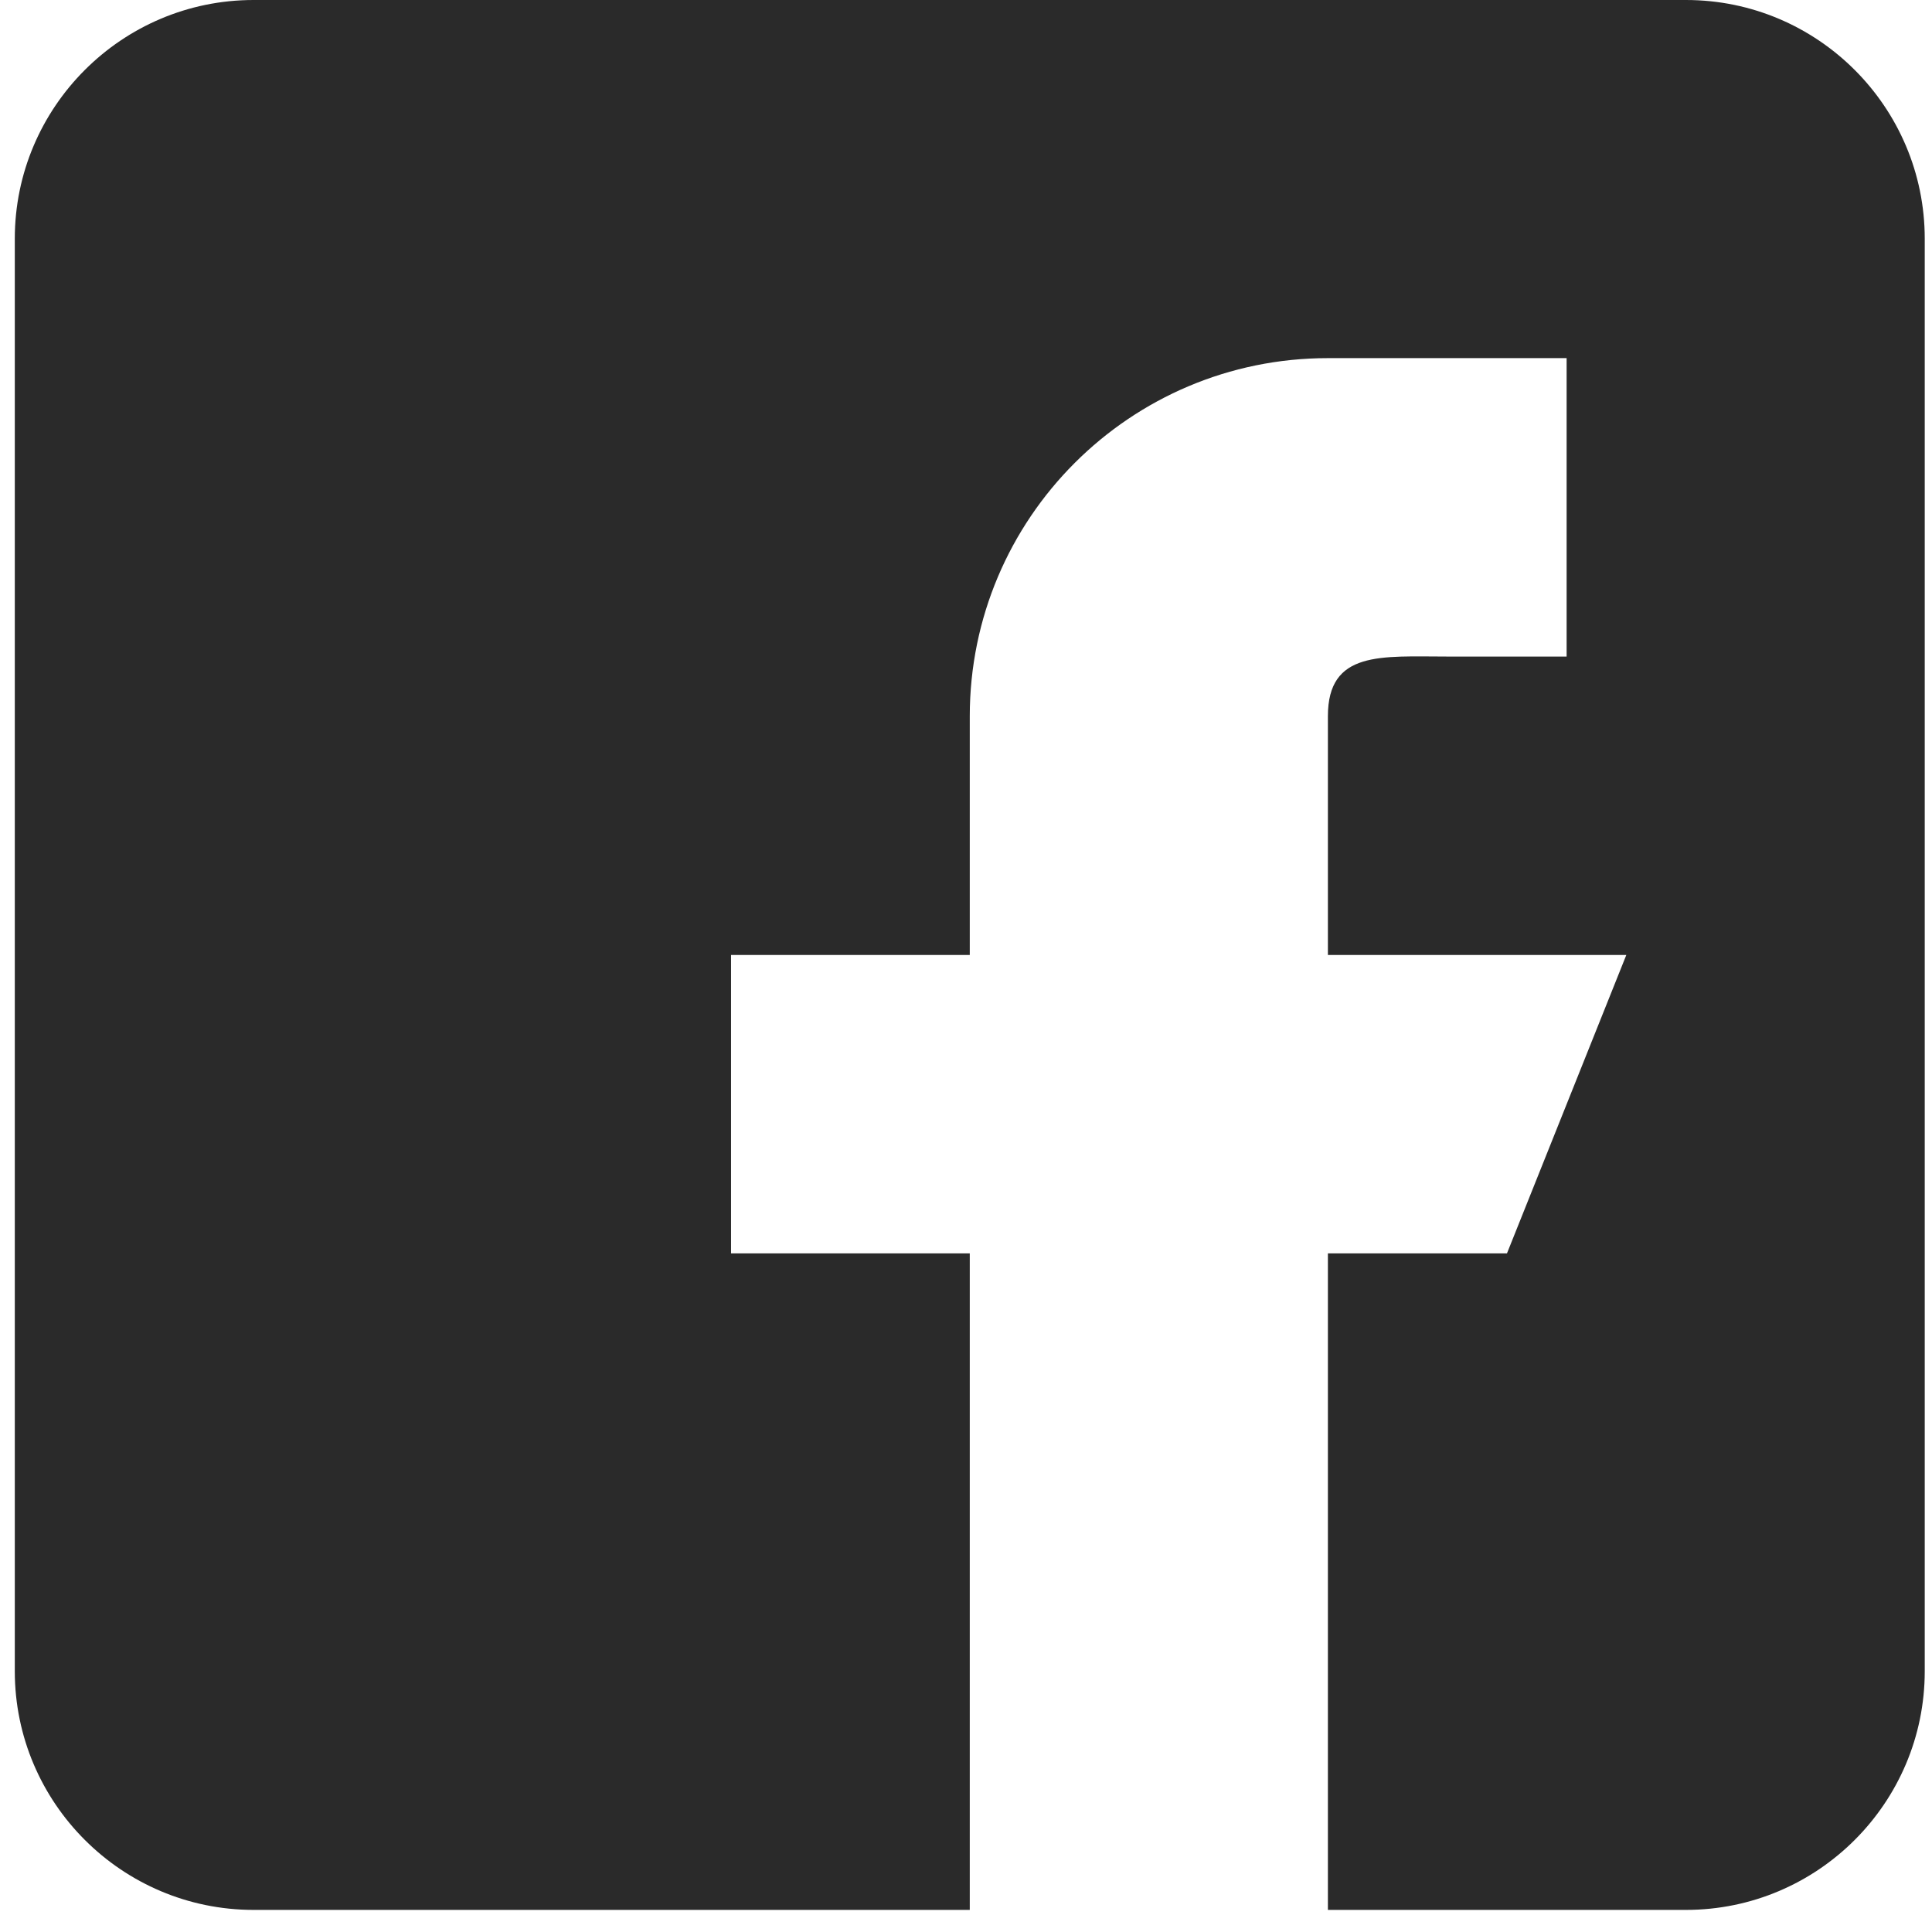
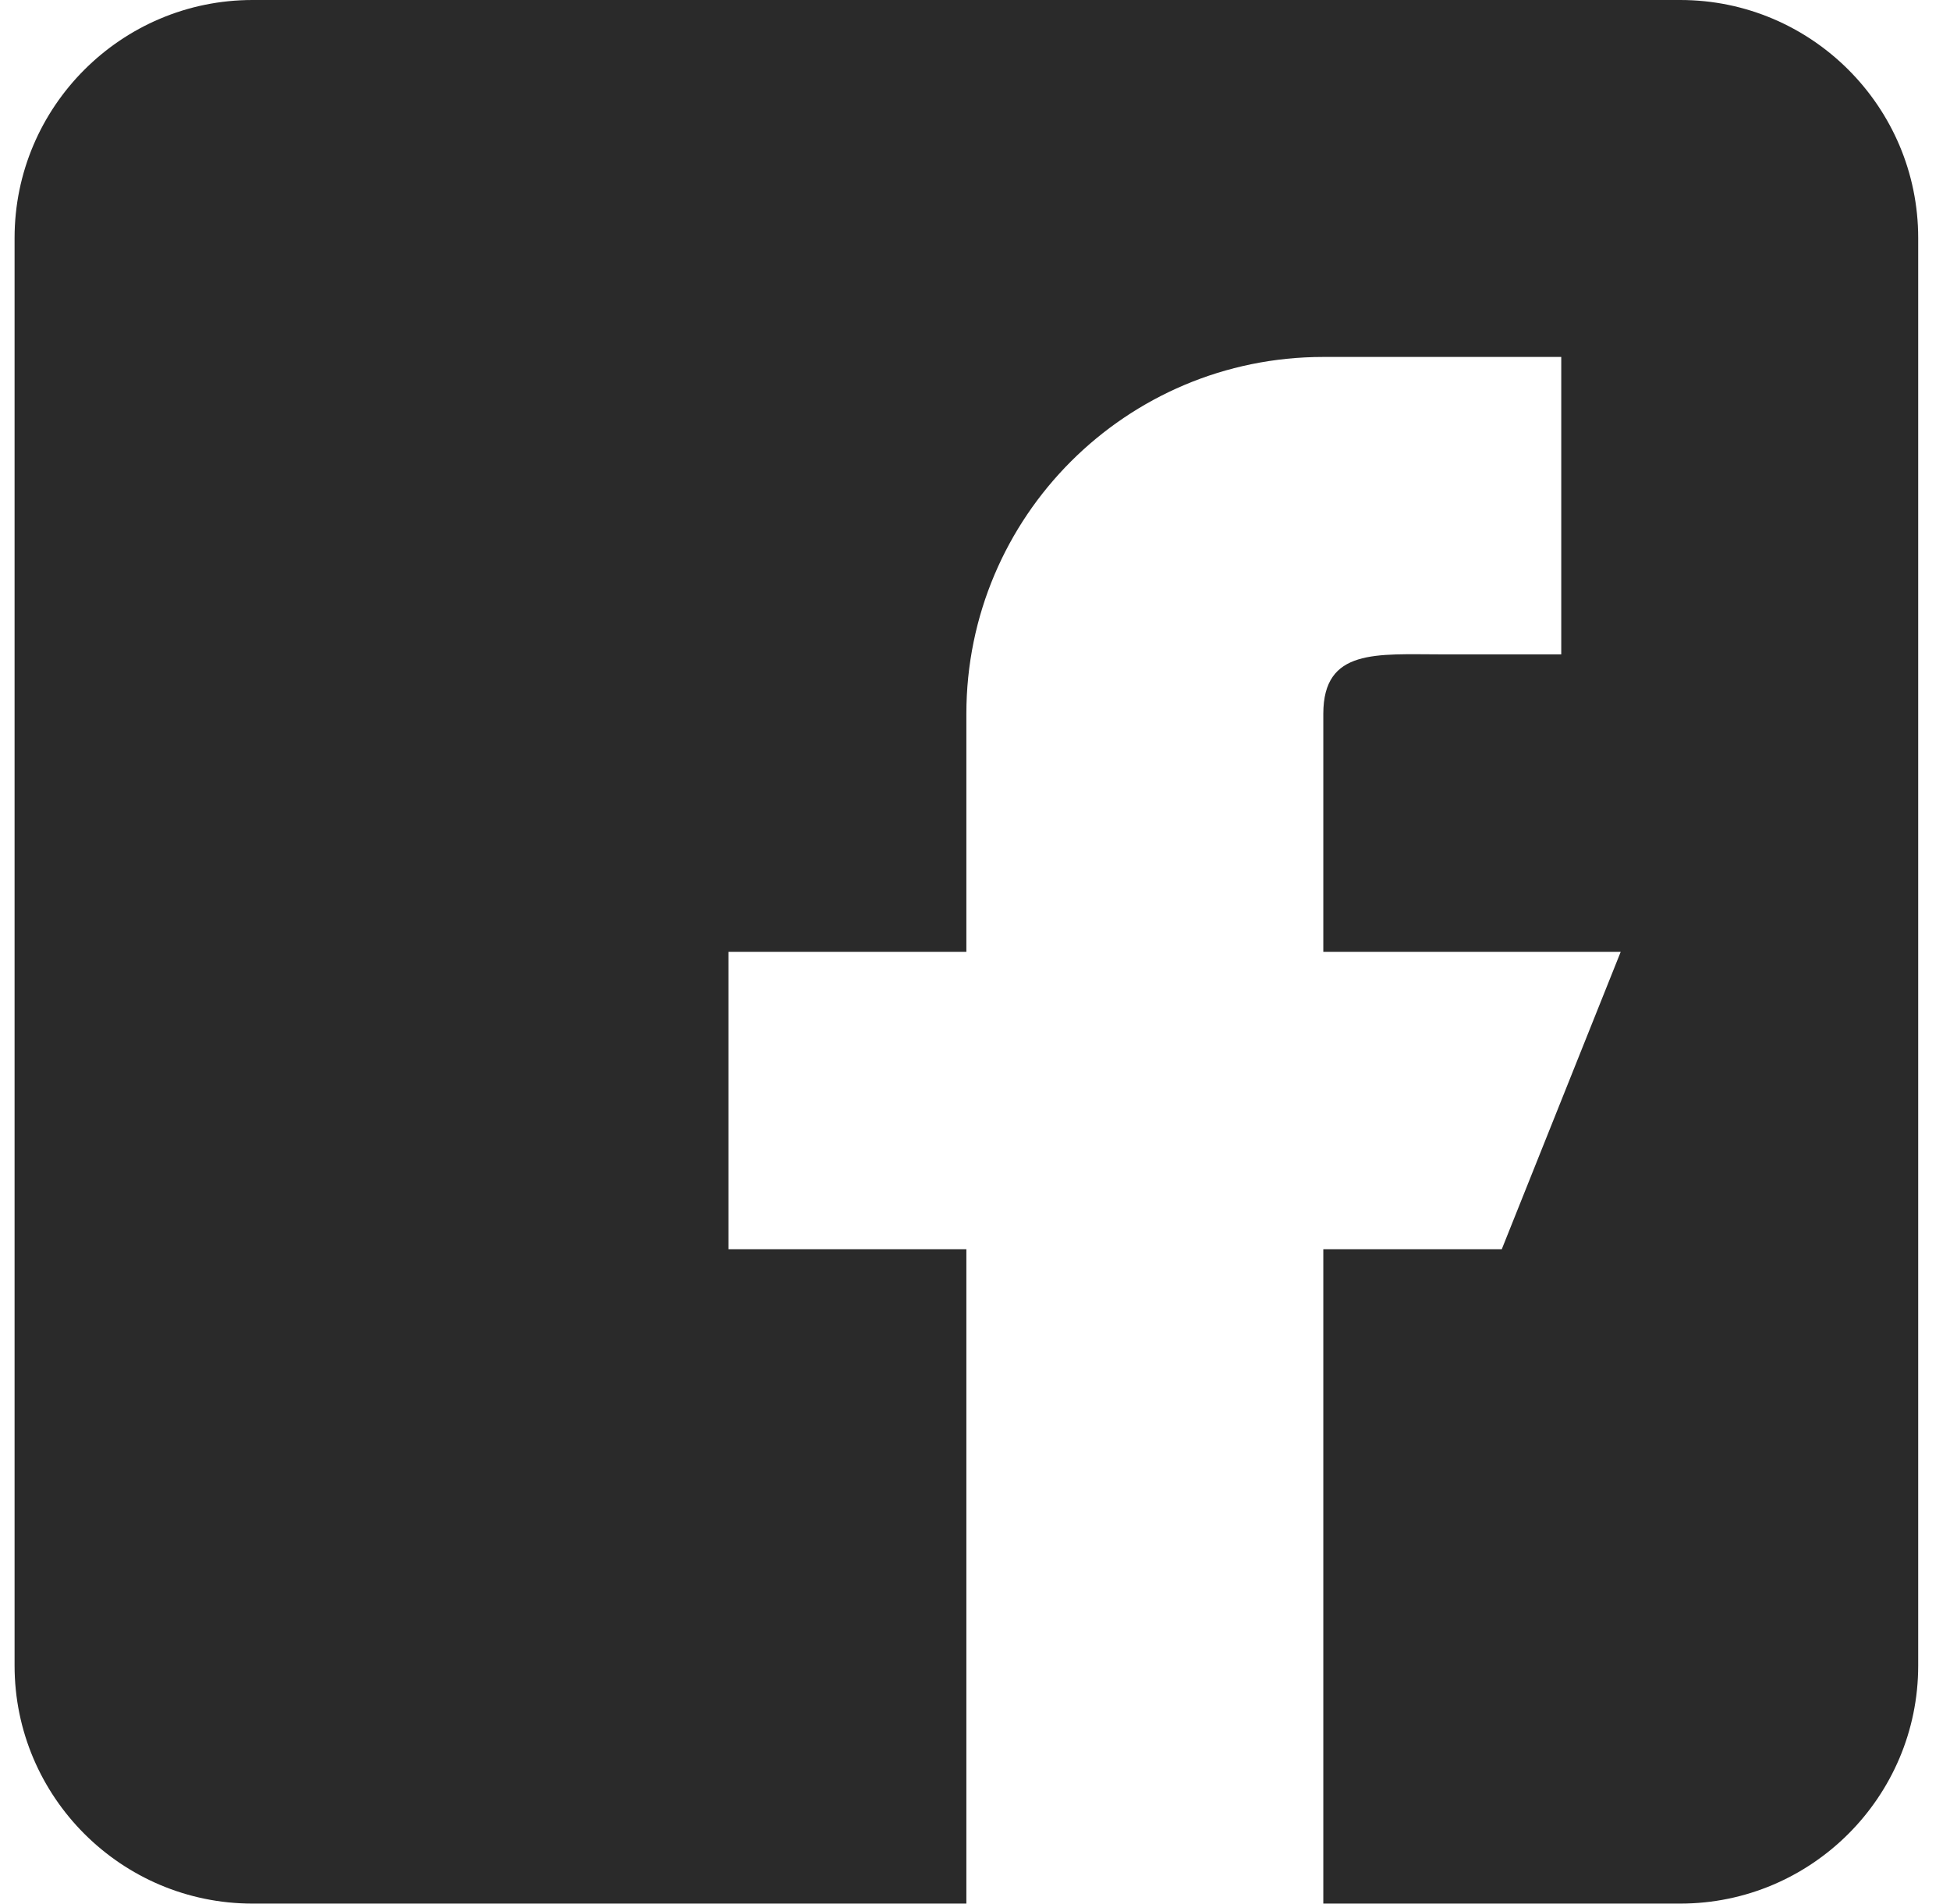
- <svg xmlns="http://www.w3.org/2000/svg" width="41" height="41" viewBox="0 0 41 41" fill="none">
-   <path d="M35.779 0H5.381C2.587 0 0.314 2.272 0.314 5.066V35.465C0.314 38.259 2.587 40.531 5.381 40.531H20.58V26.599H15.514V20.266H20.58V15.199C20.58 11.002 23.982 7.6 28.18 7.6H33.246V13.933H30.713C29.315 13.933 28.18 13.801 28.18 15.199V20.266H34.513L31.98 26.599H28.18V40.531H35.779C38.574 40.531 40.846 38.259 40.846 35.465V5.066C40.846 2.272 38.574 0 35.779 0Z" fill="#2A2A2A" />
+ <svg xmlns="http://www.w3.org/2000/svg" width="42" height="41" viewBox="0 0 42 41" fill="none">
+   <path d="M36.19 0H5.439C2.613 0 0.314 2.299 0.314 5.125V35.875C0.314 38.701 2.613 41 5.439 41H20.814V26.906H15.69V20.5H20.814V15.375C20.814 11.129 24.256 7.688 28.502 7.688H33.627V14.094H31.064C29.65 14.094 28.502 13.96 28.502 15.375V20.5H34.908L32.346 26.906H28.502V41H36.19C39.016 41 41.315 38.701 41.315 35.875V5.125C41.315 2.299 39.016 0 36.19 0Z" fill="#2A2A2A" />
</svg>
